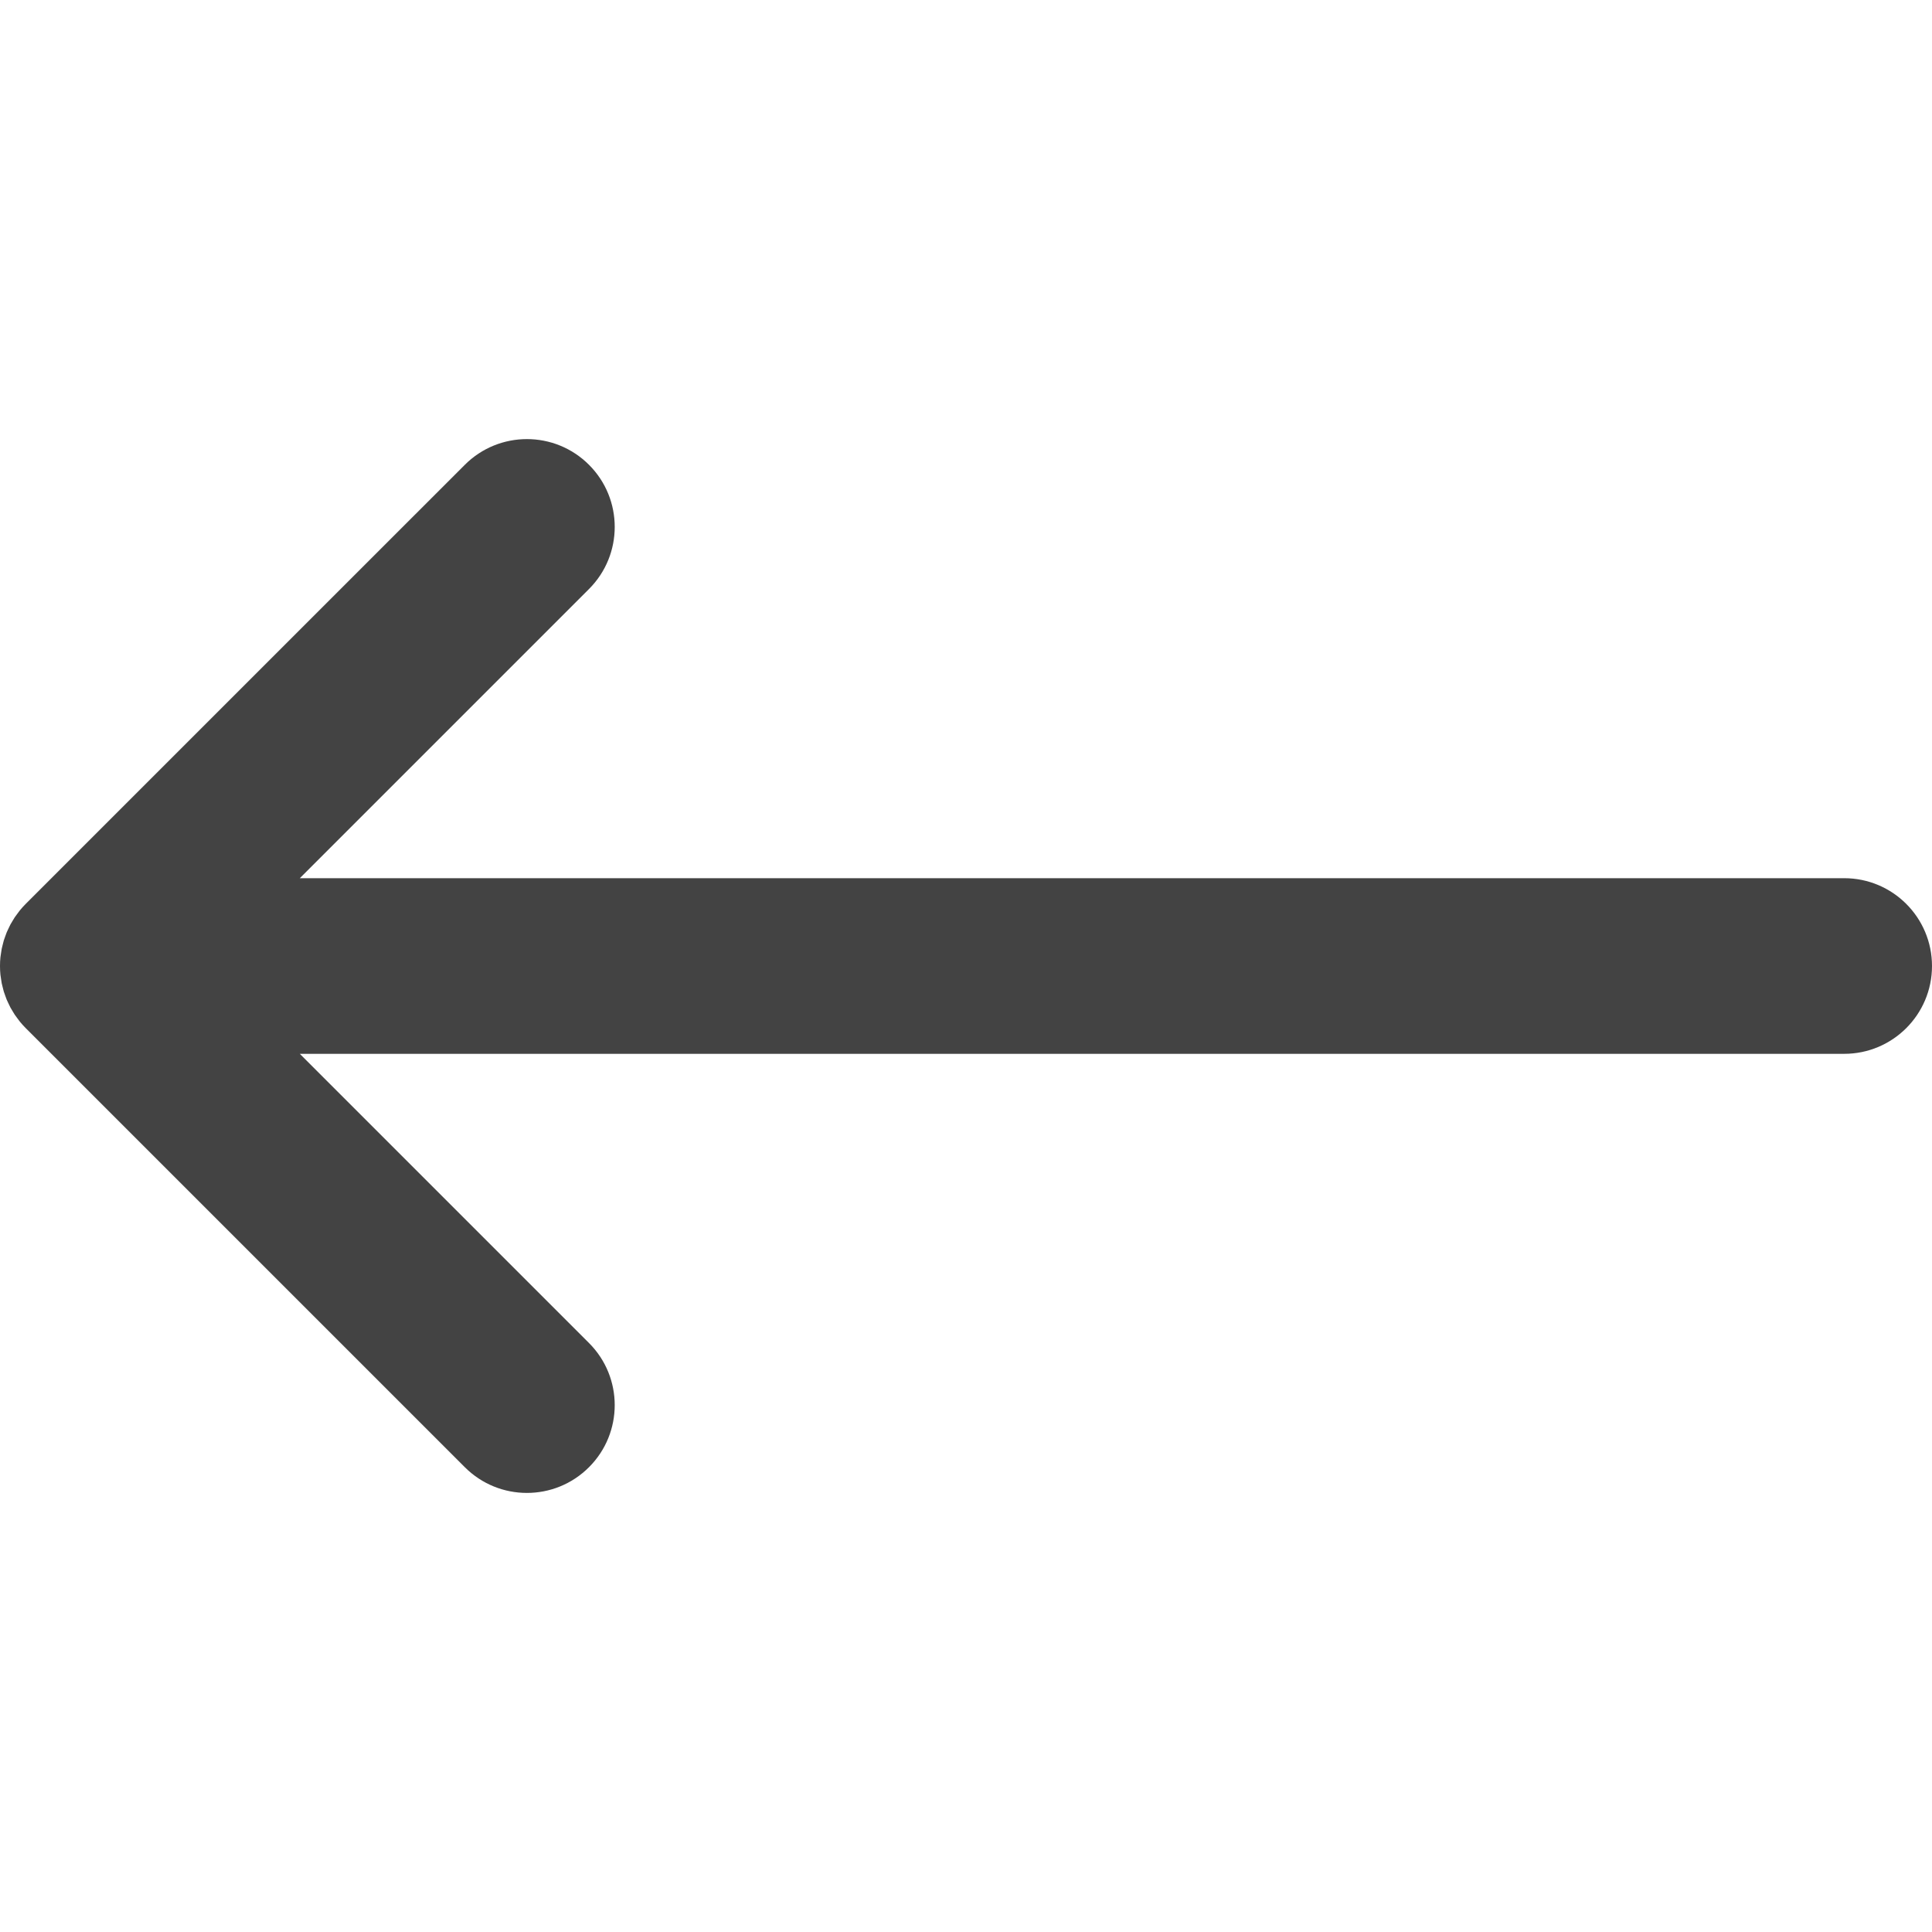
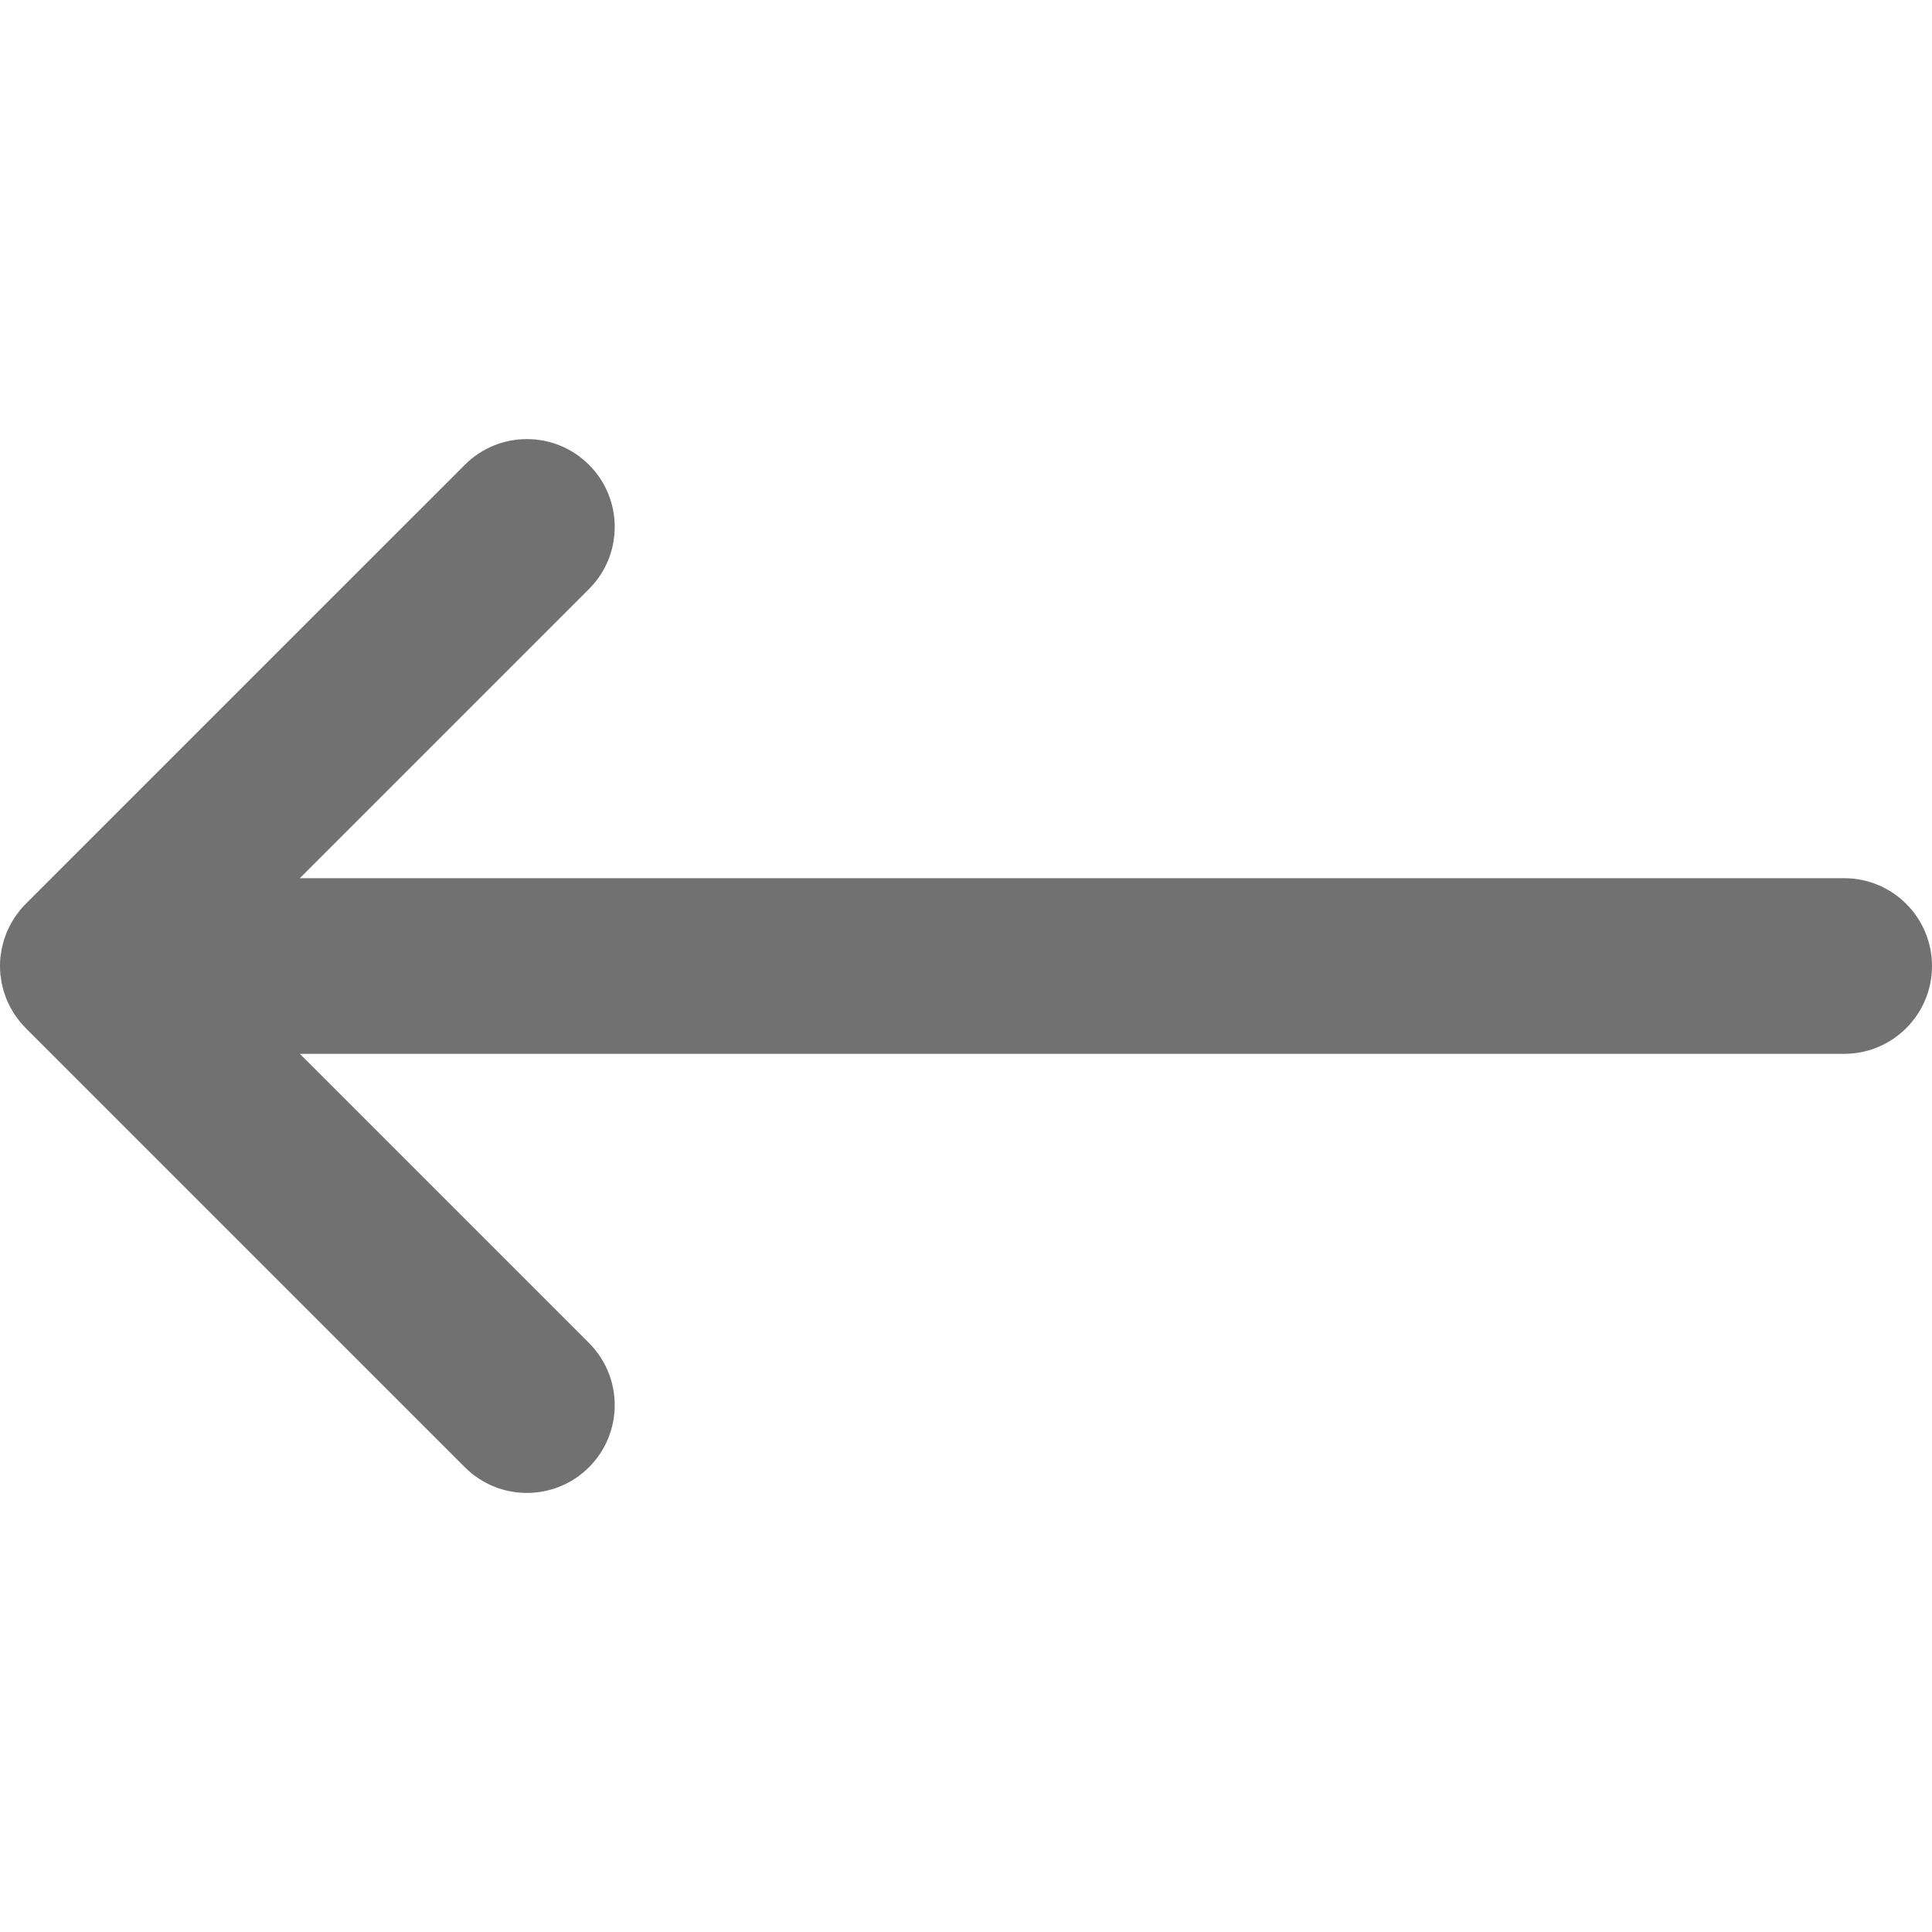
<svg xmlns="http://www.w3.org/2000/svg" version="1.1" width="512" height="512" x="0" y="0" viewBox="0 0 512 512" style="enable-background:new 0 0 512 512" xml:space="preserve" class="">
  <g>
-     <path style="" d="M3.919,243.077c-0.223,0.33-0.414,0.675-0.618,1.015c-0.186,0.31-0.382,0.614-0.552,0.936  c-0.186,0.349-0.346,0.709-0.514,1.066c-0.157,0.332-0.321,0.658-0.464,0.998c-0.144,0.349-0.261,0.706-0.388,1.06  c-0.129,0.362-0.268,0.718-0.38,1.089c-0.107,0.358-0.188,0.721-0.279,1.085c-0.093,0.374-0.199,0.743-0.275,1.125  c-0.084,0.422-0.133,0.849-0.194,1.275c-0.047,0.326-0.109,0.645-0.143,0.976c-0.15,1.53-0.15,3.07,0,4.6  c0.034,0.33,0.096,0.65,0.143,0.976c0.061,0.425,0.11,0.853,0.194,1.275c0.076,0.382,0.18,0.749,0.275,1.125  c0.092,0.362,0.171,0.726,0.279,1.085c0.112,0.369,0.251,0.726,0.38,1.089c0.127,0.354,0.244,0.711,0.388,1.06  c0.143,0.34,0.307,0.666,0.464,0.998c0.168,0.355,0.327,0.715,0.514,1.064c0.171,0.321,0.366,0.625,0.552,0.936  c0.203,0.34,0.394,0.684,0.618,1.015c0.234,0.351,0.493,0.68,0.745,1.015c0.205,0.272,0.393,0.549,0.608,0.813  c0.489,0.596,1.002,1.168,1.548,1.711l116.36,116.36c4.544,4.544,10.501,6.817,16.455,6.817c5.956,0,11.913-2.271,16.455-6.817  c9.089-9.089,9.089-23.824,0-32.912l-76.636-76.636h409.272c12.853,0,23.273-10.42,23.273-23.273  c0-12.853-10.42-23.273-23.273-23.273H79.456l76.636-76.636c9.089-9.089,9.089-23.824,0-32.912c-9.087-9.089-23.824-9.089-32.912,0  L6.82,239.538c-0.546,0.543-1.06,1.116-1.548,1.711c-0.216,0.264-0.403,0.541-0.608,0.813  C4.412,242.397,4.153,242.726,3.919,243.077z" fill="#434343" data-original="#3d6deb" class="" />
+     <path style="" d="M3.919,243.077c-0.223,0.33-0.414,0.675-0.618,1.015c-0.186,0.31-0.382,0.614-0.552,0.936  c-0.186,0.349-0.346,0.709-0.514,1.066c-0.157,0.332-0.321,0.658-0.464,0.998c-0.144,0.349-0.261,0.706-0.388,1.06  c-0.129,0.362-0.268,0.718-0.38,1.089c-0.107,0.358-0.188,0.721-0.279,1.085c-0.093,0.374-0.199,0.743-0.275,1.125  c-0.084,0.422-0.133,0.849-0.194,1.275c-0.047,0.326-0.109,0.645-0.143,0.976c-0.15,1.53-0.15,3.07,0,4.6  c0.034,0.33,0.096,0.65,0.143,0.976c0.061,0.425,0.11,0.853,0.194,1.275c0.076,0.382,0.18,0.749,0.275,1.125  c0.092,0.362,0.171,0.726,0.279,1.085c0.112,0.369,0.251,0.726,0.38,1.089c0.127,0.354,0.244,0.711,0.388,1.06  c0.143,0.34,0.307,0.666,0.464,0.998c0.168,0.355,0.327,0.715,0.514,1.064c0.171,0.321,0.366,0.625,0.552,0.936  c0.203,0.34,0.394,0.684,0.618,1.015c0.234,0.351,0.493,0.68,0.745,1.015c0.205,0.272,0.393,0.549,0.608,0.813  c0.489,0.596,1.002,1.168,1.548,1.711l116.36,116.36c4.544,4.544,10.501,6.817,16.455,6.817c5.956,0,11.913-2.271,16.455-6.817  c9.089-9.089,9.089-23.824,0-32.912l-76.636-76.636h409.272c12.853,0,23.273-10.42,23.273-23.273  c0-12.853-10.42-23.273-23.273-23.273H79.456l76.636-76.636c9.089-9.089,9.089-23.824,0-32.912c-9.087-9.089-23.824-9.089-32.912,0  L6.82,239.538c-0.546,0.543-1.06,1.116-1.548,1.711c-0.216,0.264-0.403,0.541-0.608,0.813  C4.412,242.397,4.153,242.726,3.919,243.077z" fill="#717171" data-original="#3d6deb" class="" />
    <g>
</g>
    <g>
</g>
    <g>
</g>
    <g>
</g>
    <g>
</g>
    <g>
</g>
    <g>
</g>
    <g>
</g>
    <g>
</g>
    <g>
</g>
    <g>
</g>
    <g>
</g>
    <g>
</g>
    <g>
</g>
    <g>
</g>
  </g>
</svg>
